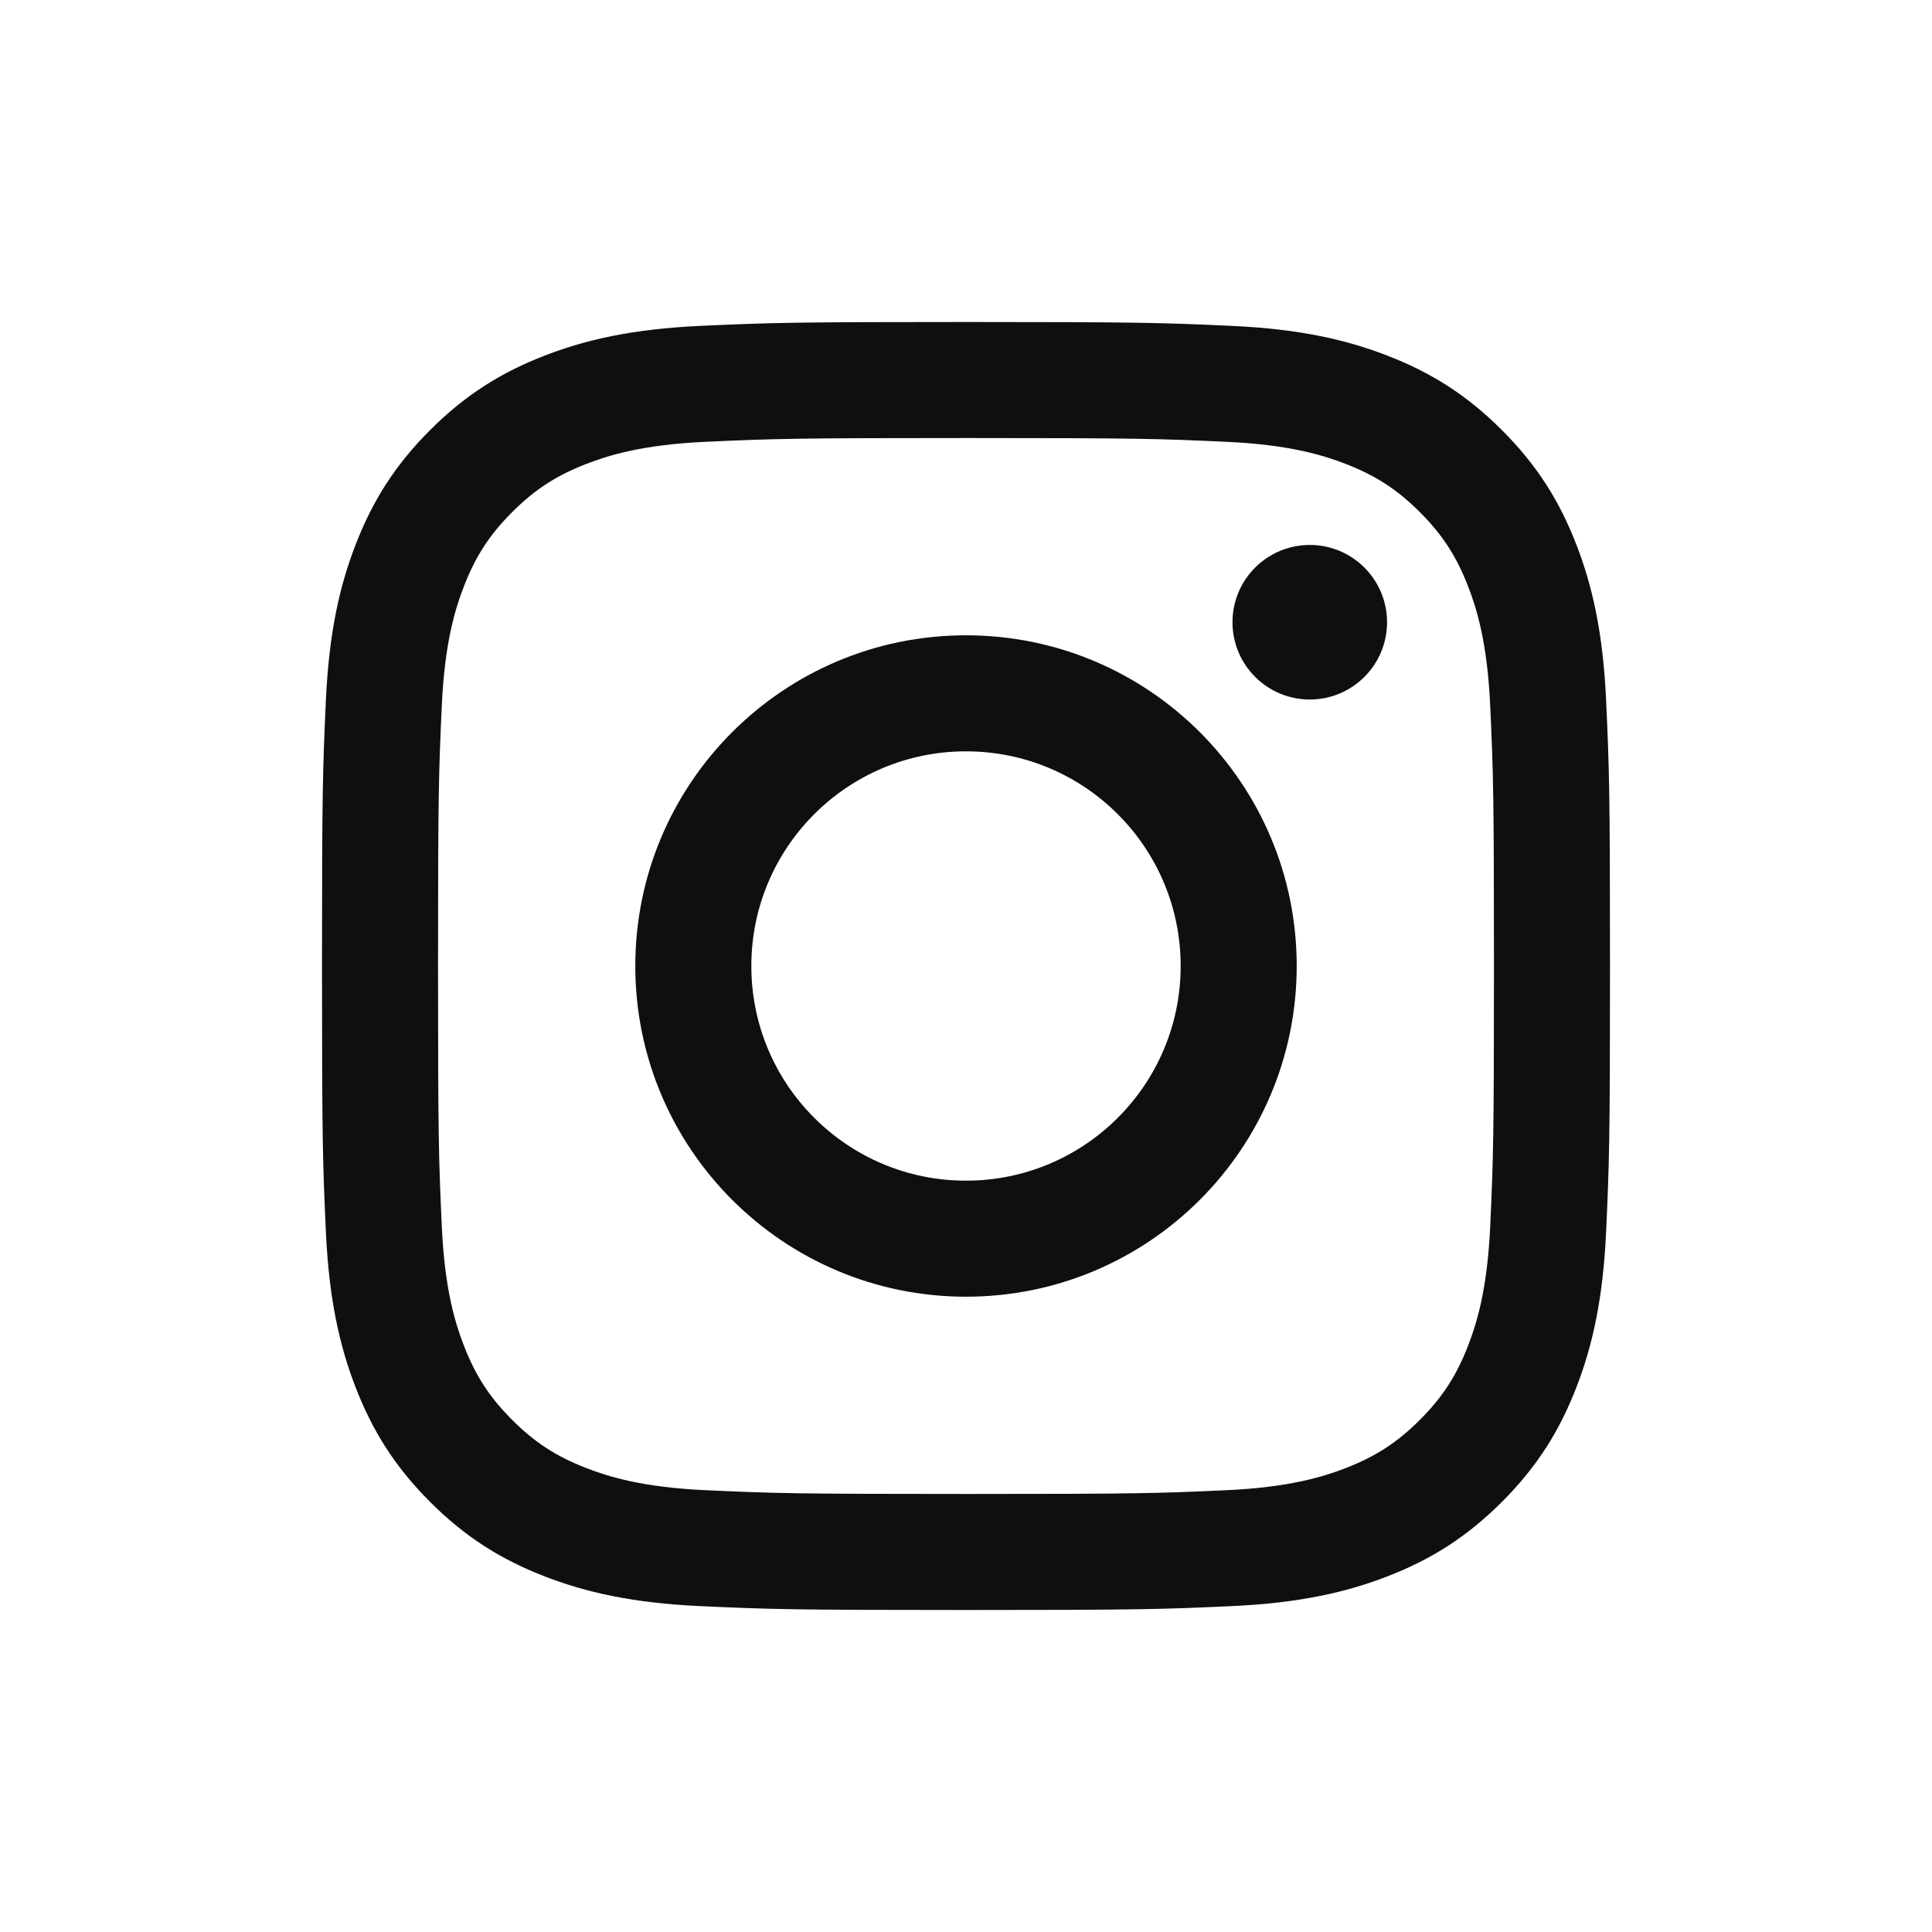
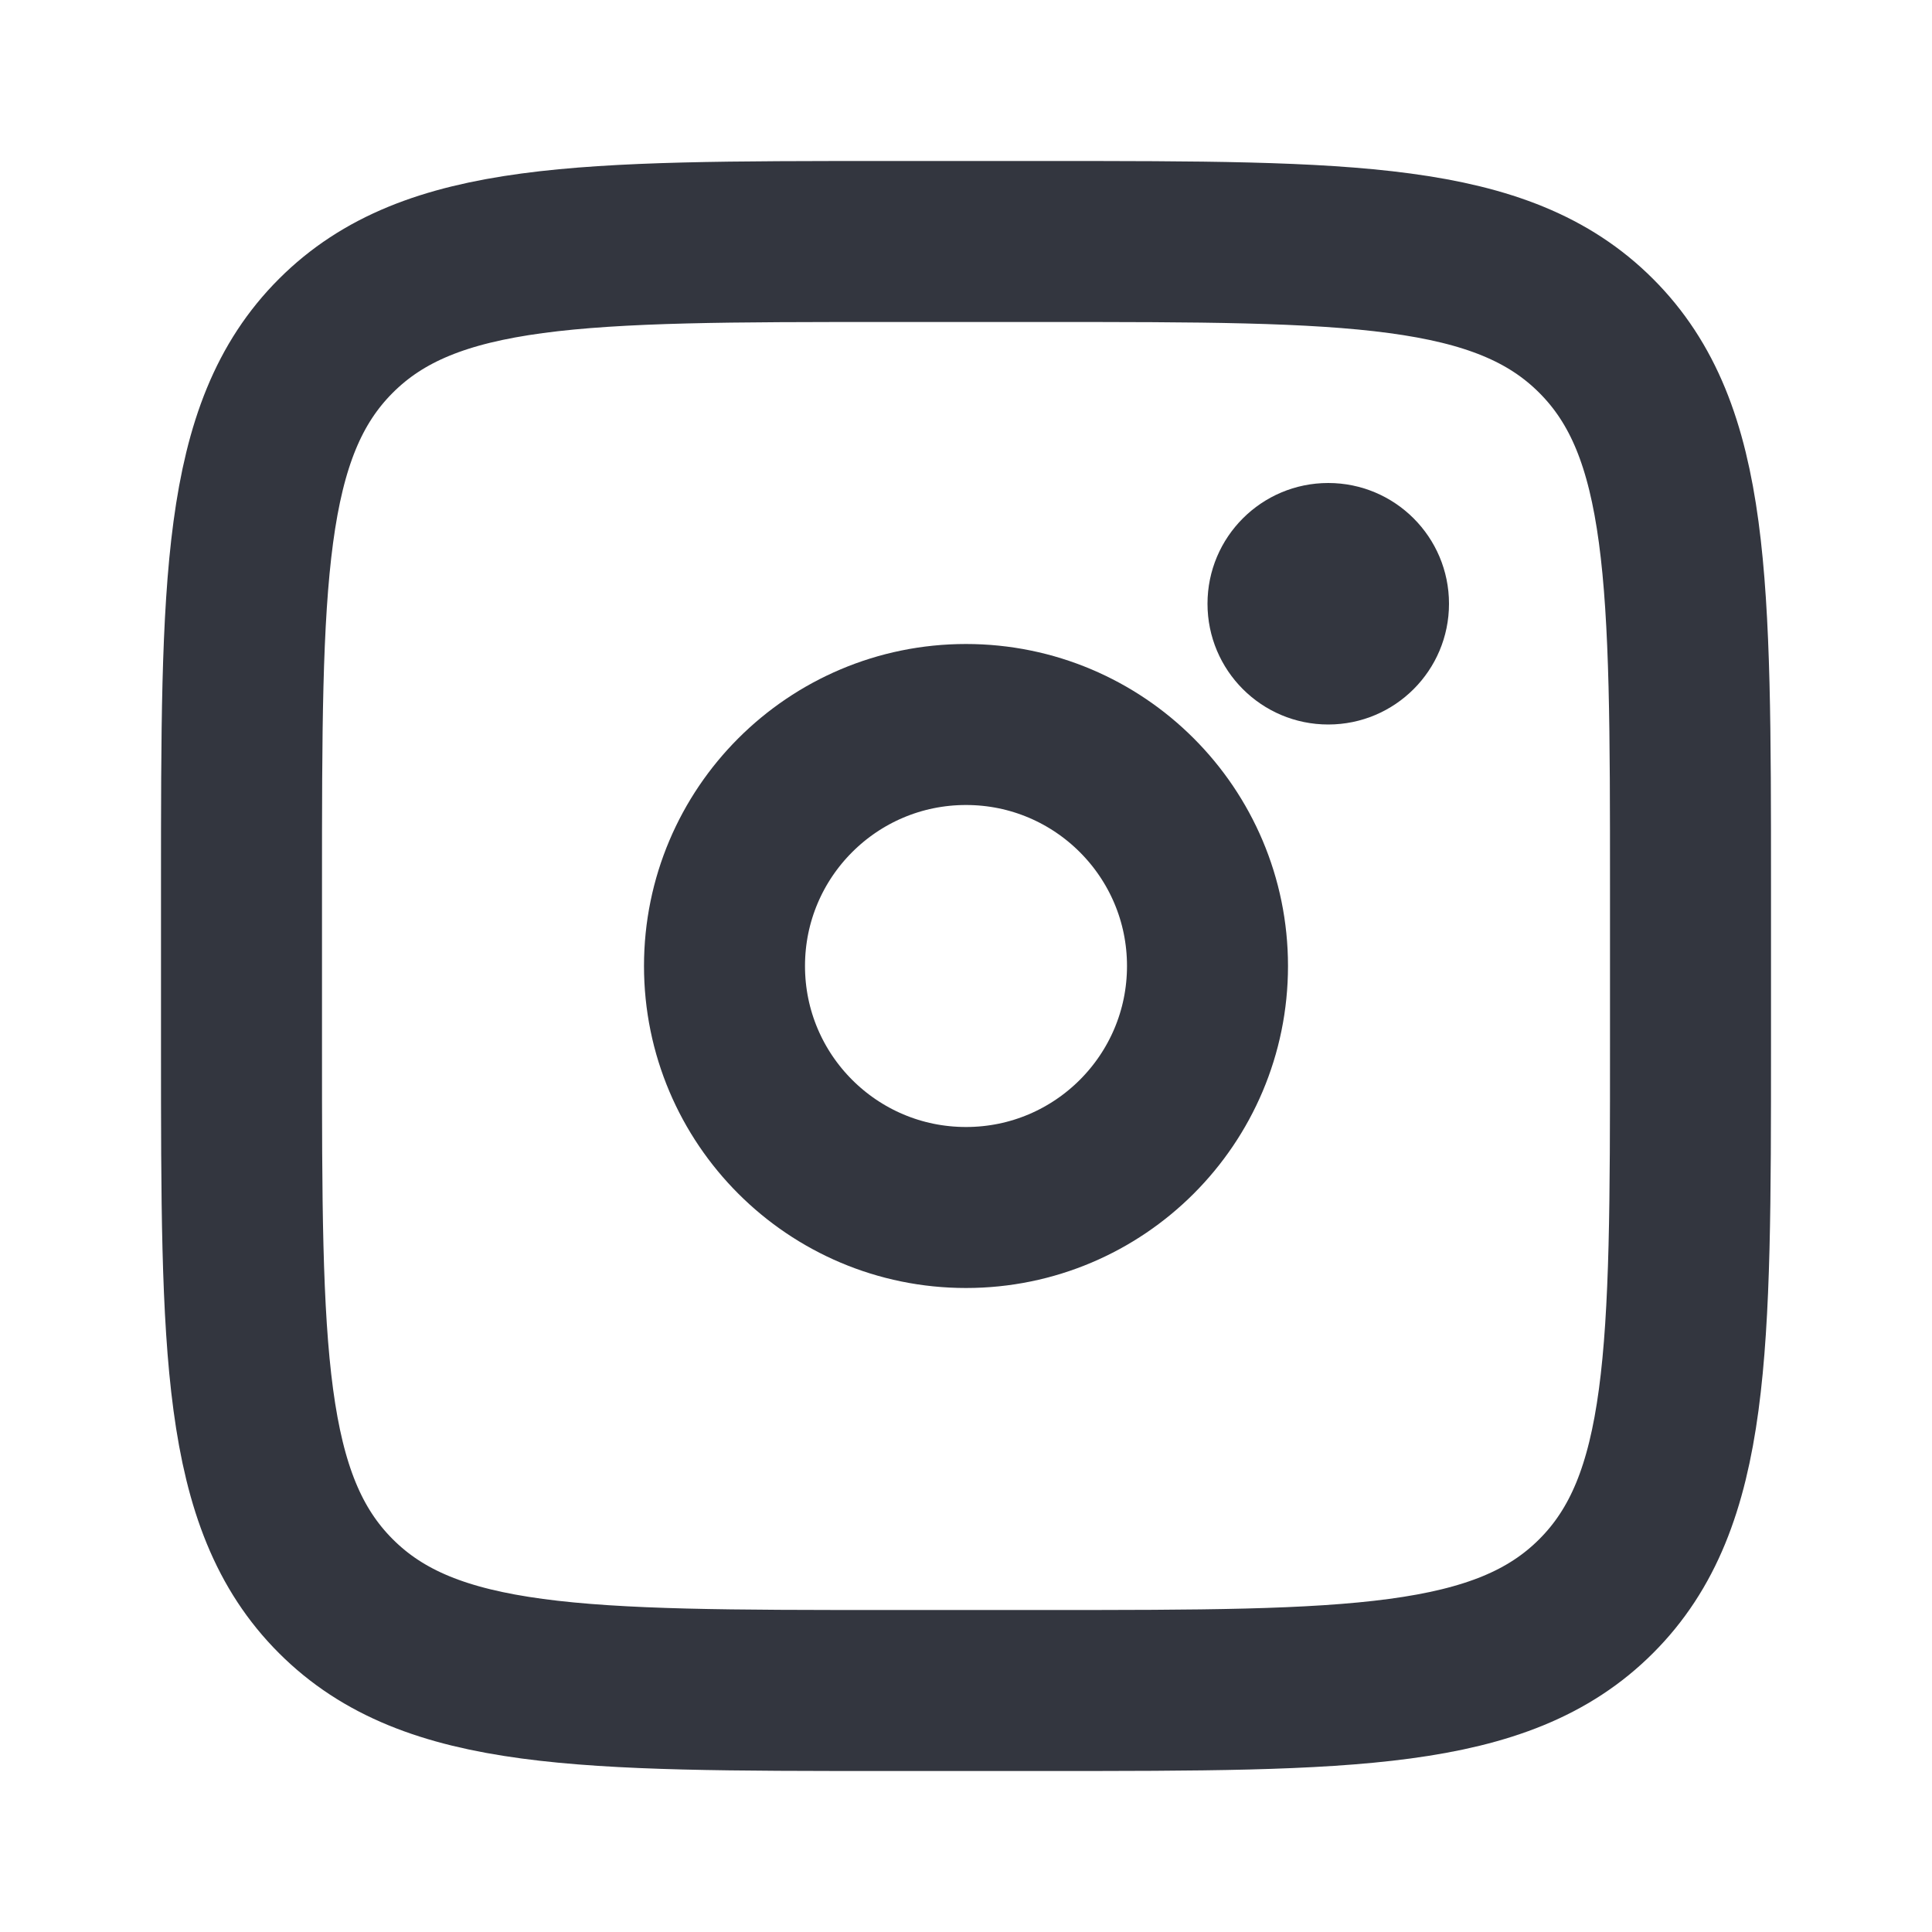
- <svg xmlns="http://www.w3.org/2000/svg" height="5200" width="5200" viewBox="-100.768 -167.947 873.324 1007.682">
-   <g fill="#100f0d">
-     <path d="M335.895 0c-91.224 0-102.663.387-138.49 2.021-35.752 1.631-60.169 7.31-81.535 15.612-22.088 8.584-40.82 20.07-59.493 38.743-18.674 18.673-30.16 37.407-38.743 59.495C9.33 137.236 3.653 161.653 2.02 197.405.386 233.232 0 244.671 0 335.895c0 91.222.386 102.661 2.02 138.488 1.633 35.752 7.31 60.169 15.614 81.534 8.584 22.088 20.07 40.82 38.743 59.495 18.674 18.673 37.405 30.159 59.493 38.743 21.366 8.302 45.783 13.98 81.535 15.612 35.827 1.634 47.266 2.021 138.49 2.021 91.222 0 102.661-.387 138.488-2.021 35.752-1.631 60.169-7.31 81.534-15.612 22.088-8.584 40.82-20.07 59.495-38.743 18.673-18.675 30.159-37.407 38.743-59.495 8.302-21.365 13.981-45.782 15.612-81.534 1.634-35.827 2.021-47.266 2.021-138.488 0-91.224-.387-102.663-2.021-138.49-1.631-35.752-7.31-60.169-15.612-81.534-8.584-22.088-20.07-40.822-38.743-59.495-18.675-18.673-37.407-30.159-59.495-38.743-21.365-8.302-45.782-13.981-81.534-15.612C438.556.387 427.117 0 335.895 0zm0 60.521c89.686 0 100.31.343 135.729 1.959 32.75 1.493 50.535 6.965 62.37 11.565 15.68 6.094 26.869 13.372 38.622 25.126 11.755 11.754 19.033 22.944 25.127 38.622 4.6 11.836 10.072 29.622 11.565 62.371 1.616 35.419 1.959 46.043 1.959 135.73 0 89.687-.343 100.311-1.959 135.73-1.493 32.75-6.965 50.535-11.565 62.37-6.094 15.68-13.372 26.869-25.127 38.622-11.753 11.755-22.943 19.033-38.621 25.127-11.836 4.6-29.622 10.072-62.371 11.565-35.413 1.616-46.036 1.959-135.73 1.959-89.694 0-100.315-.343-135.73-1.96-32.75-1.492-50.535-6.964-62.37-11.564-15.68-6.094-26.869-13.372-38.622-25.127-11.754-11.753-19.033-22.943-25.127-38.621-4.6-11.836-10.071-29.622-11.565-62.371-1.616-35.419-1.959-46.043-1.959-135.73 0-89.687.343-100.311 1.959-135.73 1.494-32.75 6.965-50.535 11.565-62.37 6.094-15.68 13.373-26.869 25.126-38.622 11.754-11.755 22.944-19.033 38.622-25.127 11.836-4.6 29.622-10.072 62.371-11.565 35.419-1.616 46.043-1.959 135.73-1.959" />
-     <path d="M335.895 447.859c-61.838 0-111.966-50.128-111.966-111.964 0-61.838 50.128-111.966 111.966-111.966 61.836 0 111.964 50.128 111.964 111.966 0 61.836-50.128 111.964-111.964 111.964zm0-284.451c-95.263 0-172.487 77.224-172.487 172.487 0 95.261 77.224 172.485 172.487 172.485 95.261 0 172.485-77.224 172.485-172.485 0-95.263-77.224-172.487-172.485-172.487m219.608-6.815c0 22.262-18.047 40.307-40.308 40.307-22.26 0-40.307-18.045-40.307-40.307 0-22.261 18.047-40.308 40.307-40.308 22.261 0 40.308 18.047 40.308 40.308" />
+ <svg xmlns="http://www.w3.org/2000/svg" viewBox="0 0 24 24" fill="none">
+   <g id="SVGRepo_bgCarrier" stroke-width="0" />
+   <g id="SVGRepo_tracerCarrier" stroke-linecap="round" stroke-linejoin="round" />
+   <g id="SVGRepo_iconCarrier">
+     <path d="M3 11C3 7.229 3 5.343 4.172 4.172C5.343 3 7.229 3 11 3H13C16.771 3 18.657 3 19.828 4.172C21 5.343 21 7.229 21 11V13C21 16.771 21 18.657 19.828 19.828C18.657 21 16.771 21 13 21H11C7.229 21 5.343 21 4.172 19.828C3 18.657 3 16.771 3 13V11Z" stroke="#33363F" stroke-width="2" />
+     <circle cx="16.5" cy="7.5" r="1.5" fill="#33363F" />
+     <circle cx="12" cy="12" r="3" stroke="#33363F" stroke-width="2" />
  </g>
</svg>
